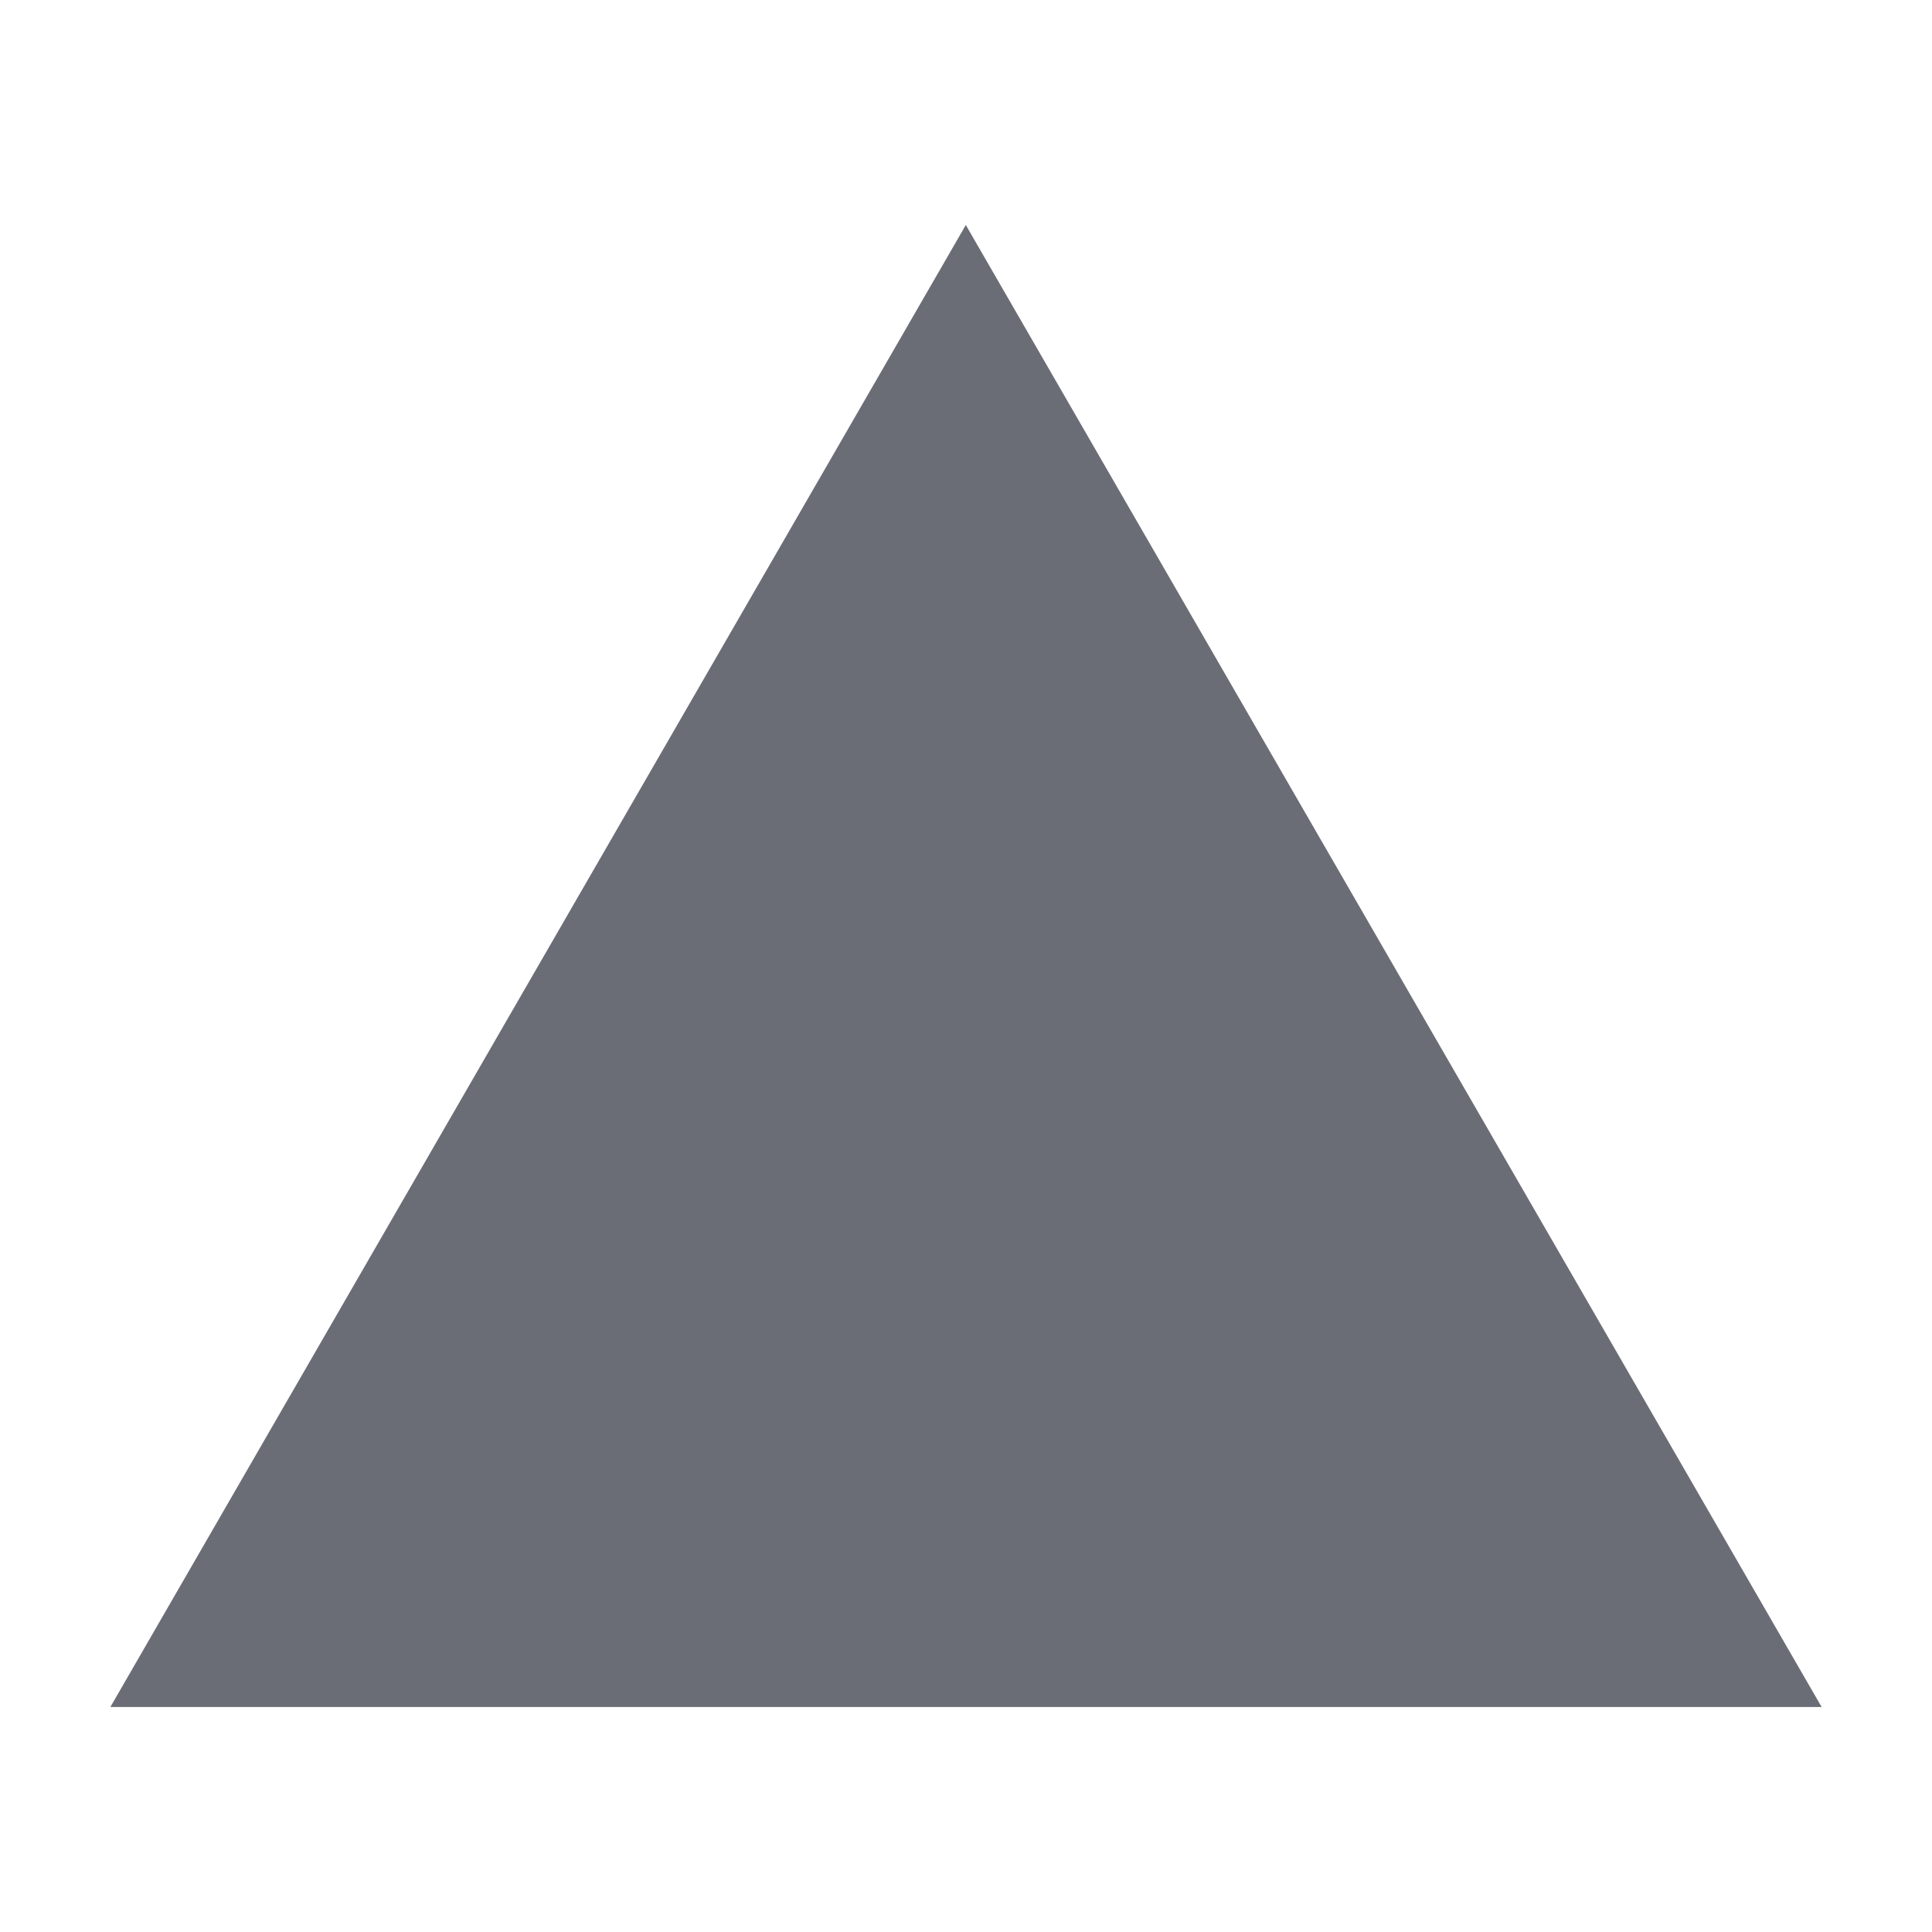
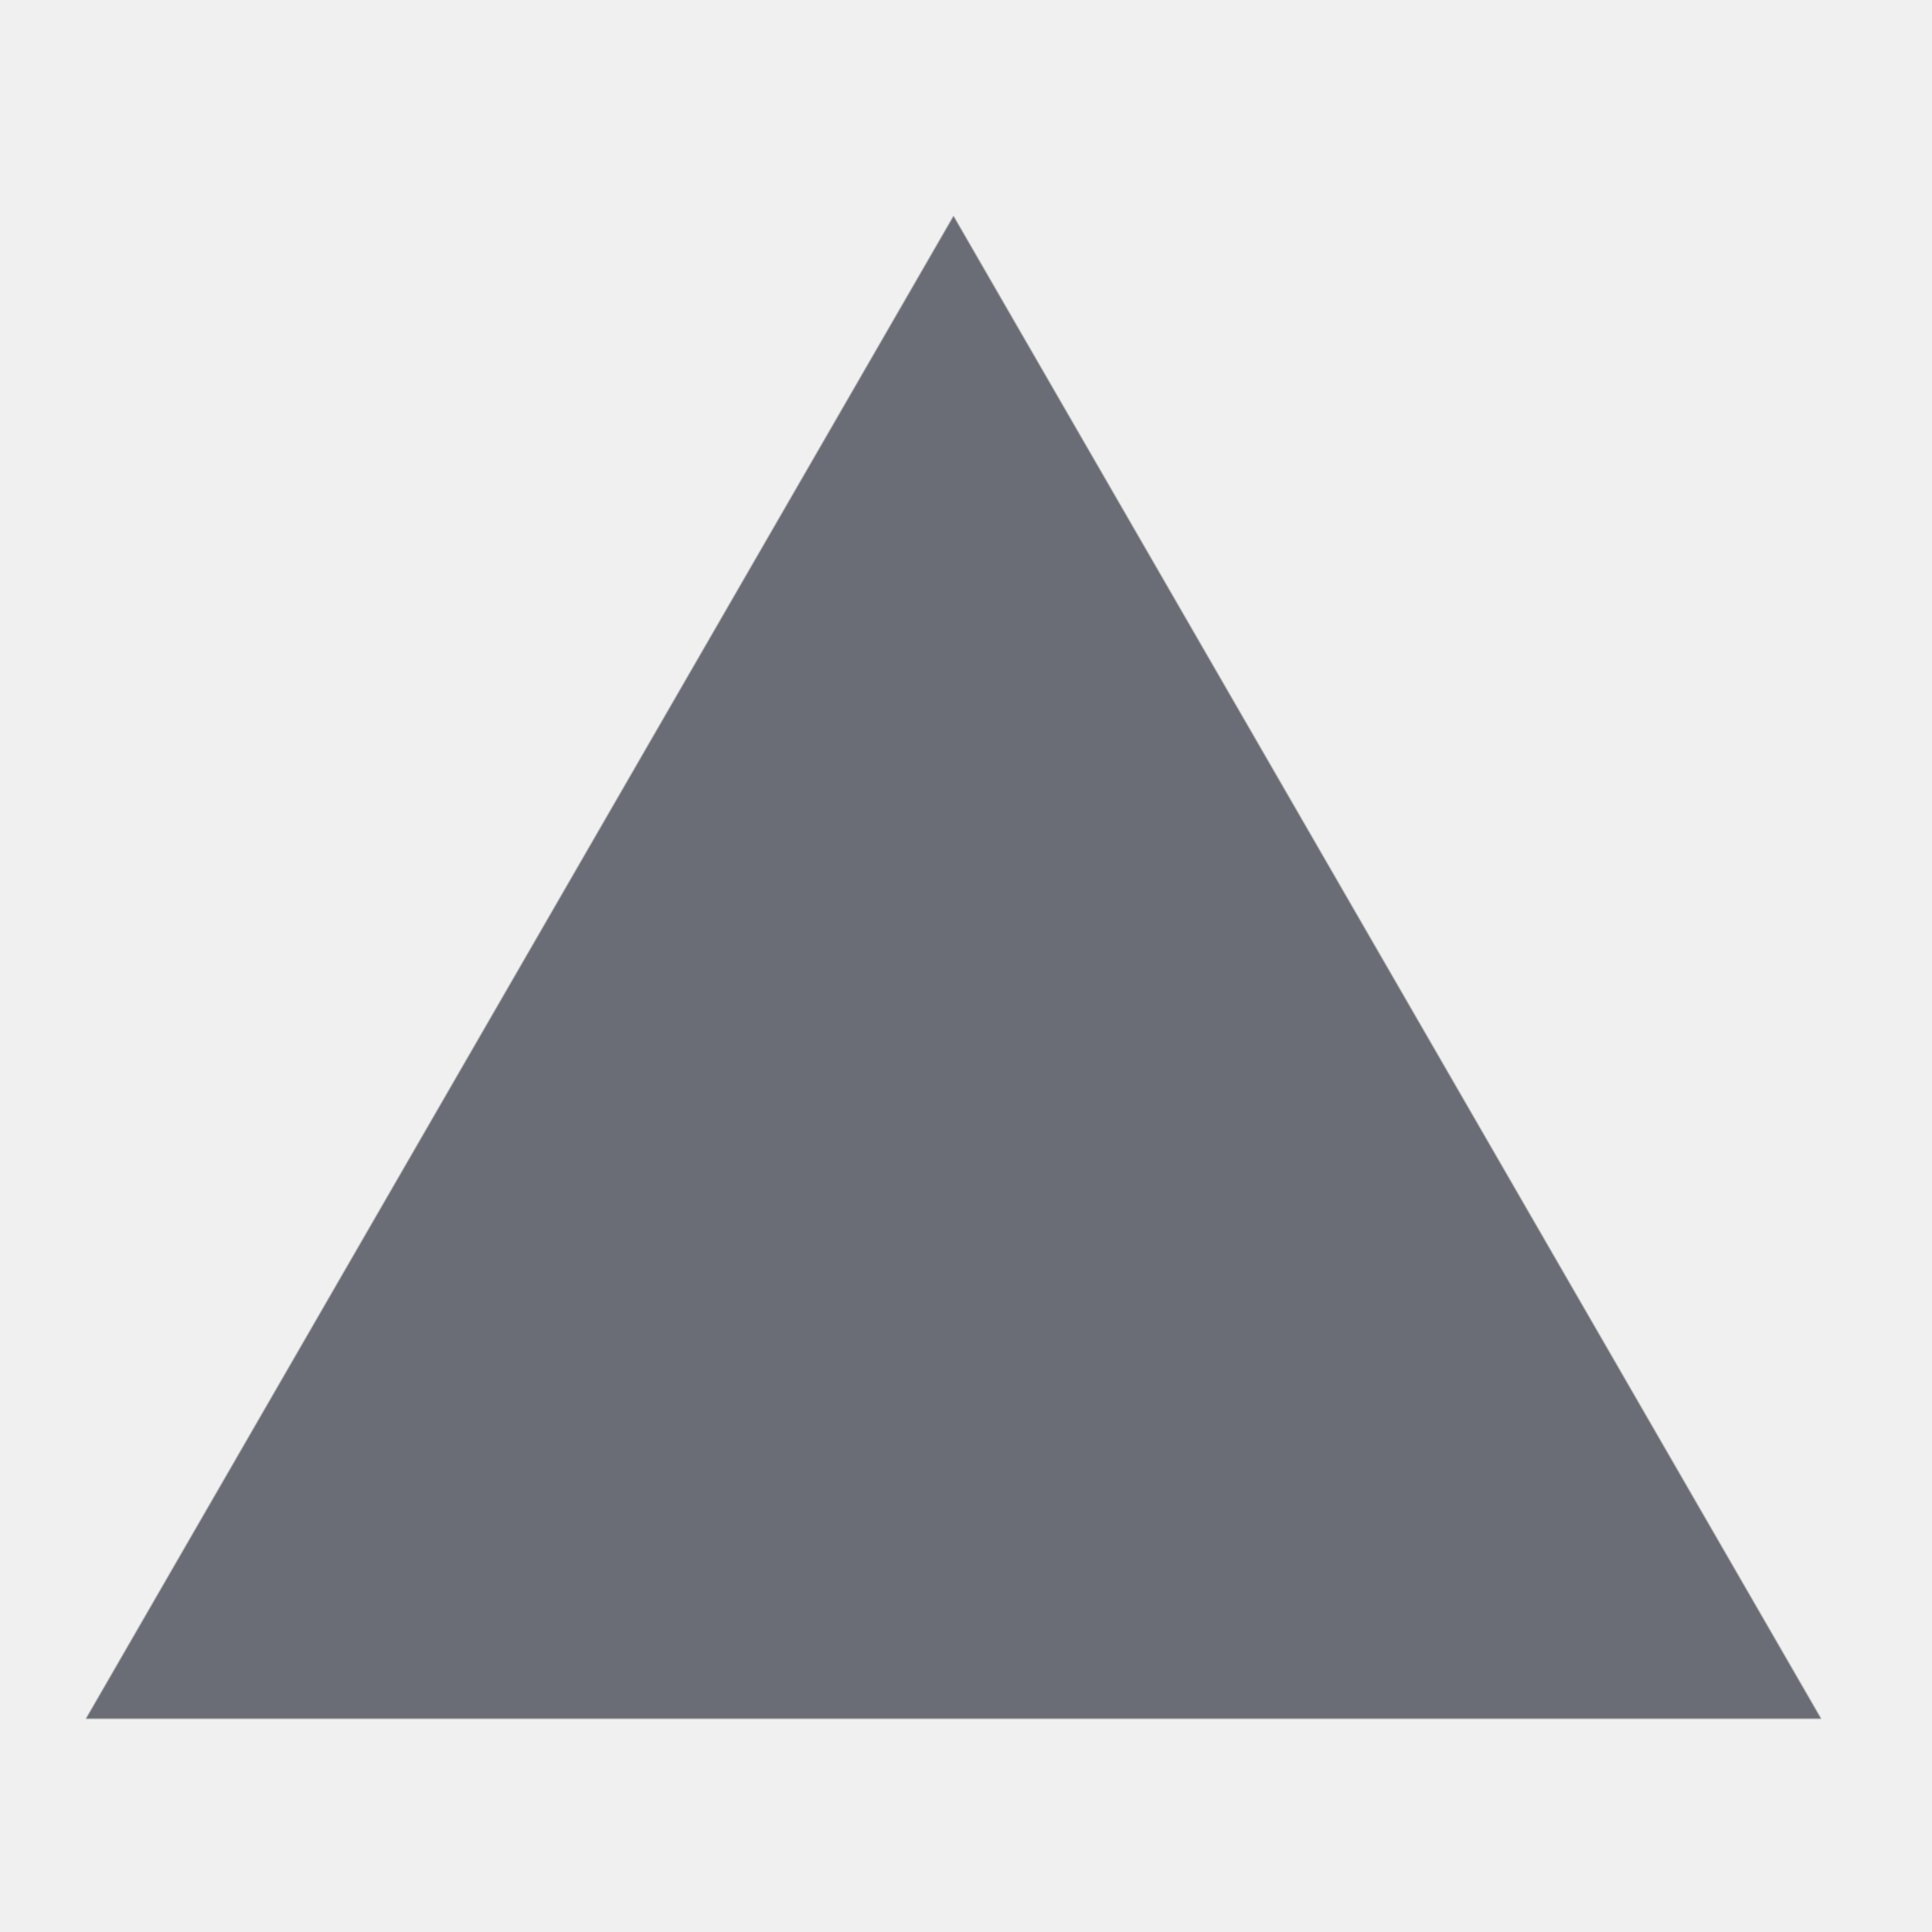
<svg xmlns="http://www.w3.org/2000/svg" version="1.1" id="Ebene_1" x="0px" y="0px" viewBox="0 0 498.9 498.9" style="enable-background:new 0 0 498.9 498.9;" xml:space="preserve">
  <defs id="defs13" />
  <style type="text/css" id="style2">
	.st0{fill:#6B6D76;}
	.st1{fill:#FFFFFA;}
</style>
-   <polygon class="st0" points="249.4,58.1 12,440.8 486.8,440.8 " id="polygon4" />
-   <rect y="0" class="st1" width="498.9" height="498.9" id="rect6" style="fill:#ffffff" />
-   <polygon class="st0" points="249.4,58.1 28.5,440.8 470.4,440.8 " id="polygon8" />
+   <path style="opacity:1;fill:#6b6d76;fill-opacity:1;stroke:#b3b3b3;stroke-width:0.472;stroke-linejoin:round;stroke-miterlimit:4;stroke-dasharray:none;stroke-opacity:1;paint-order:stroke fill markers" id="path4485" d="m 470.085,443.715 -447.711,0 223.855,-387.729 z" />
</svg>
